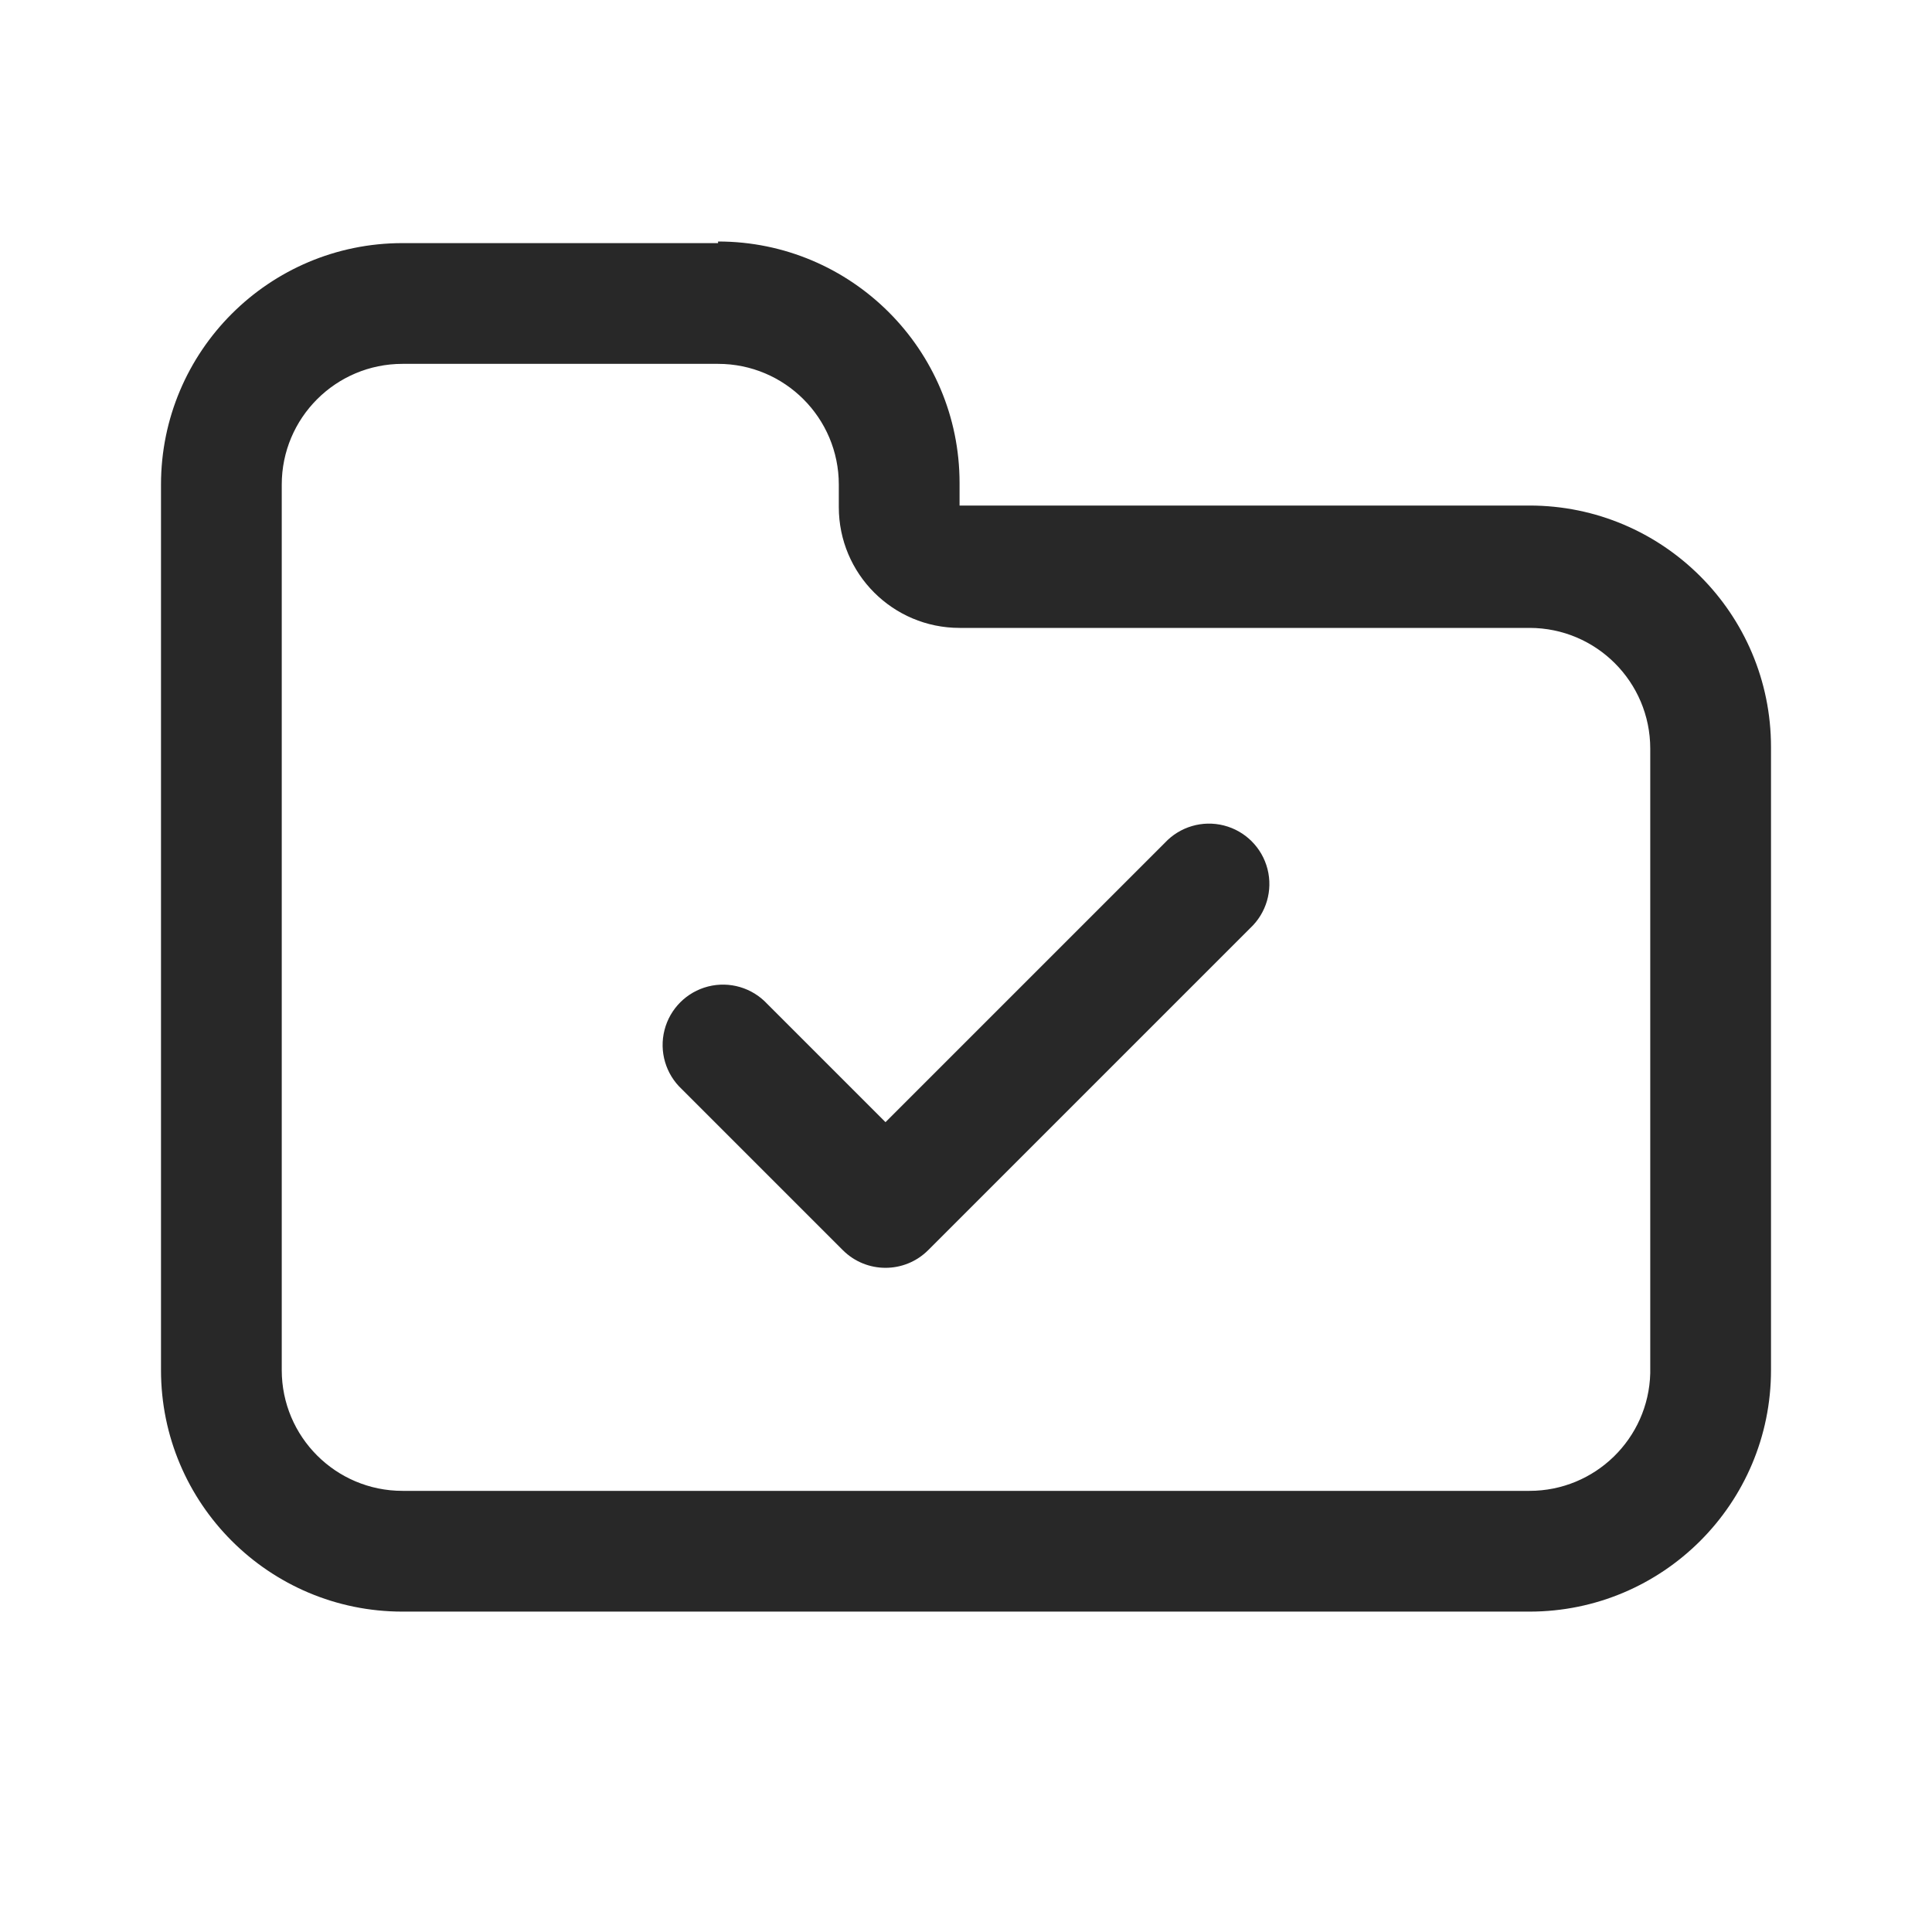
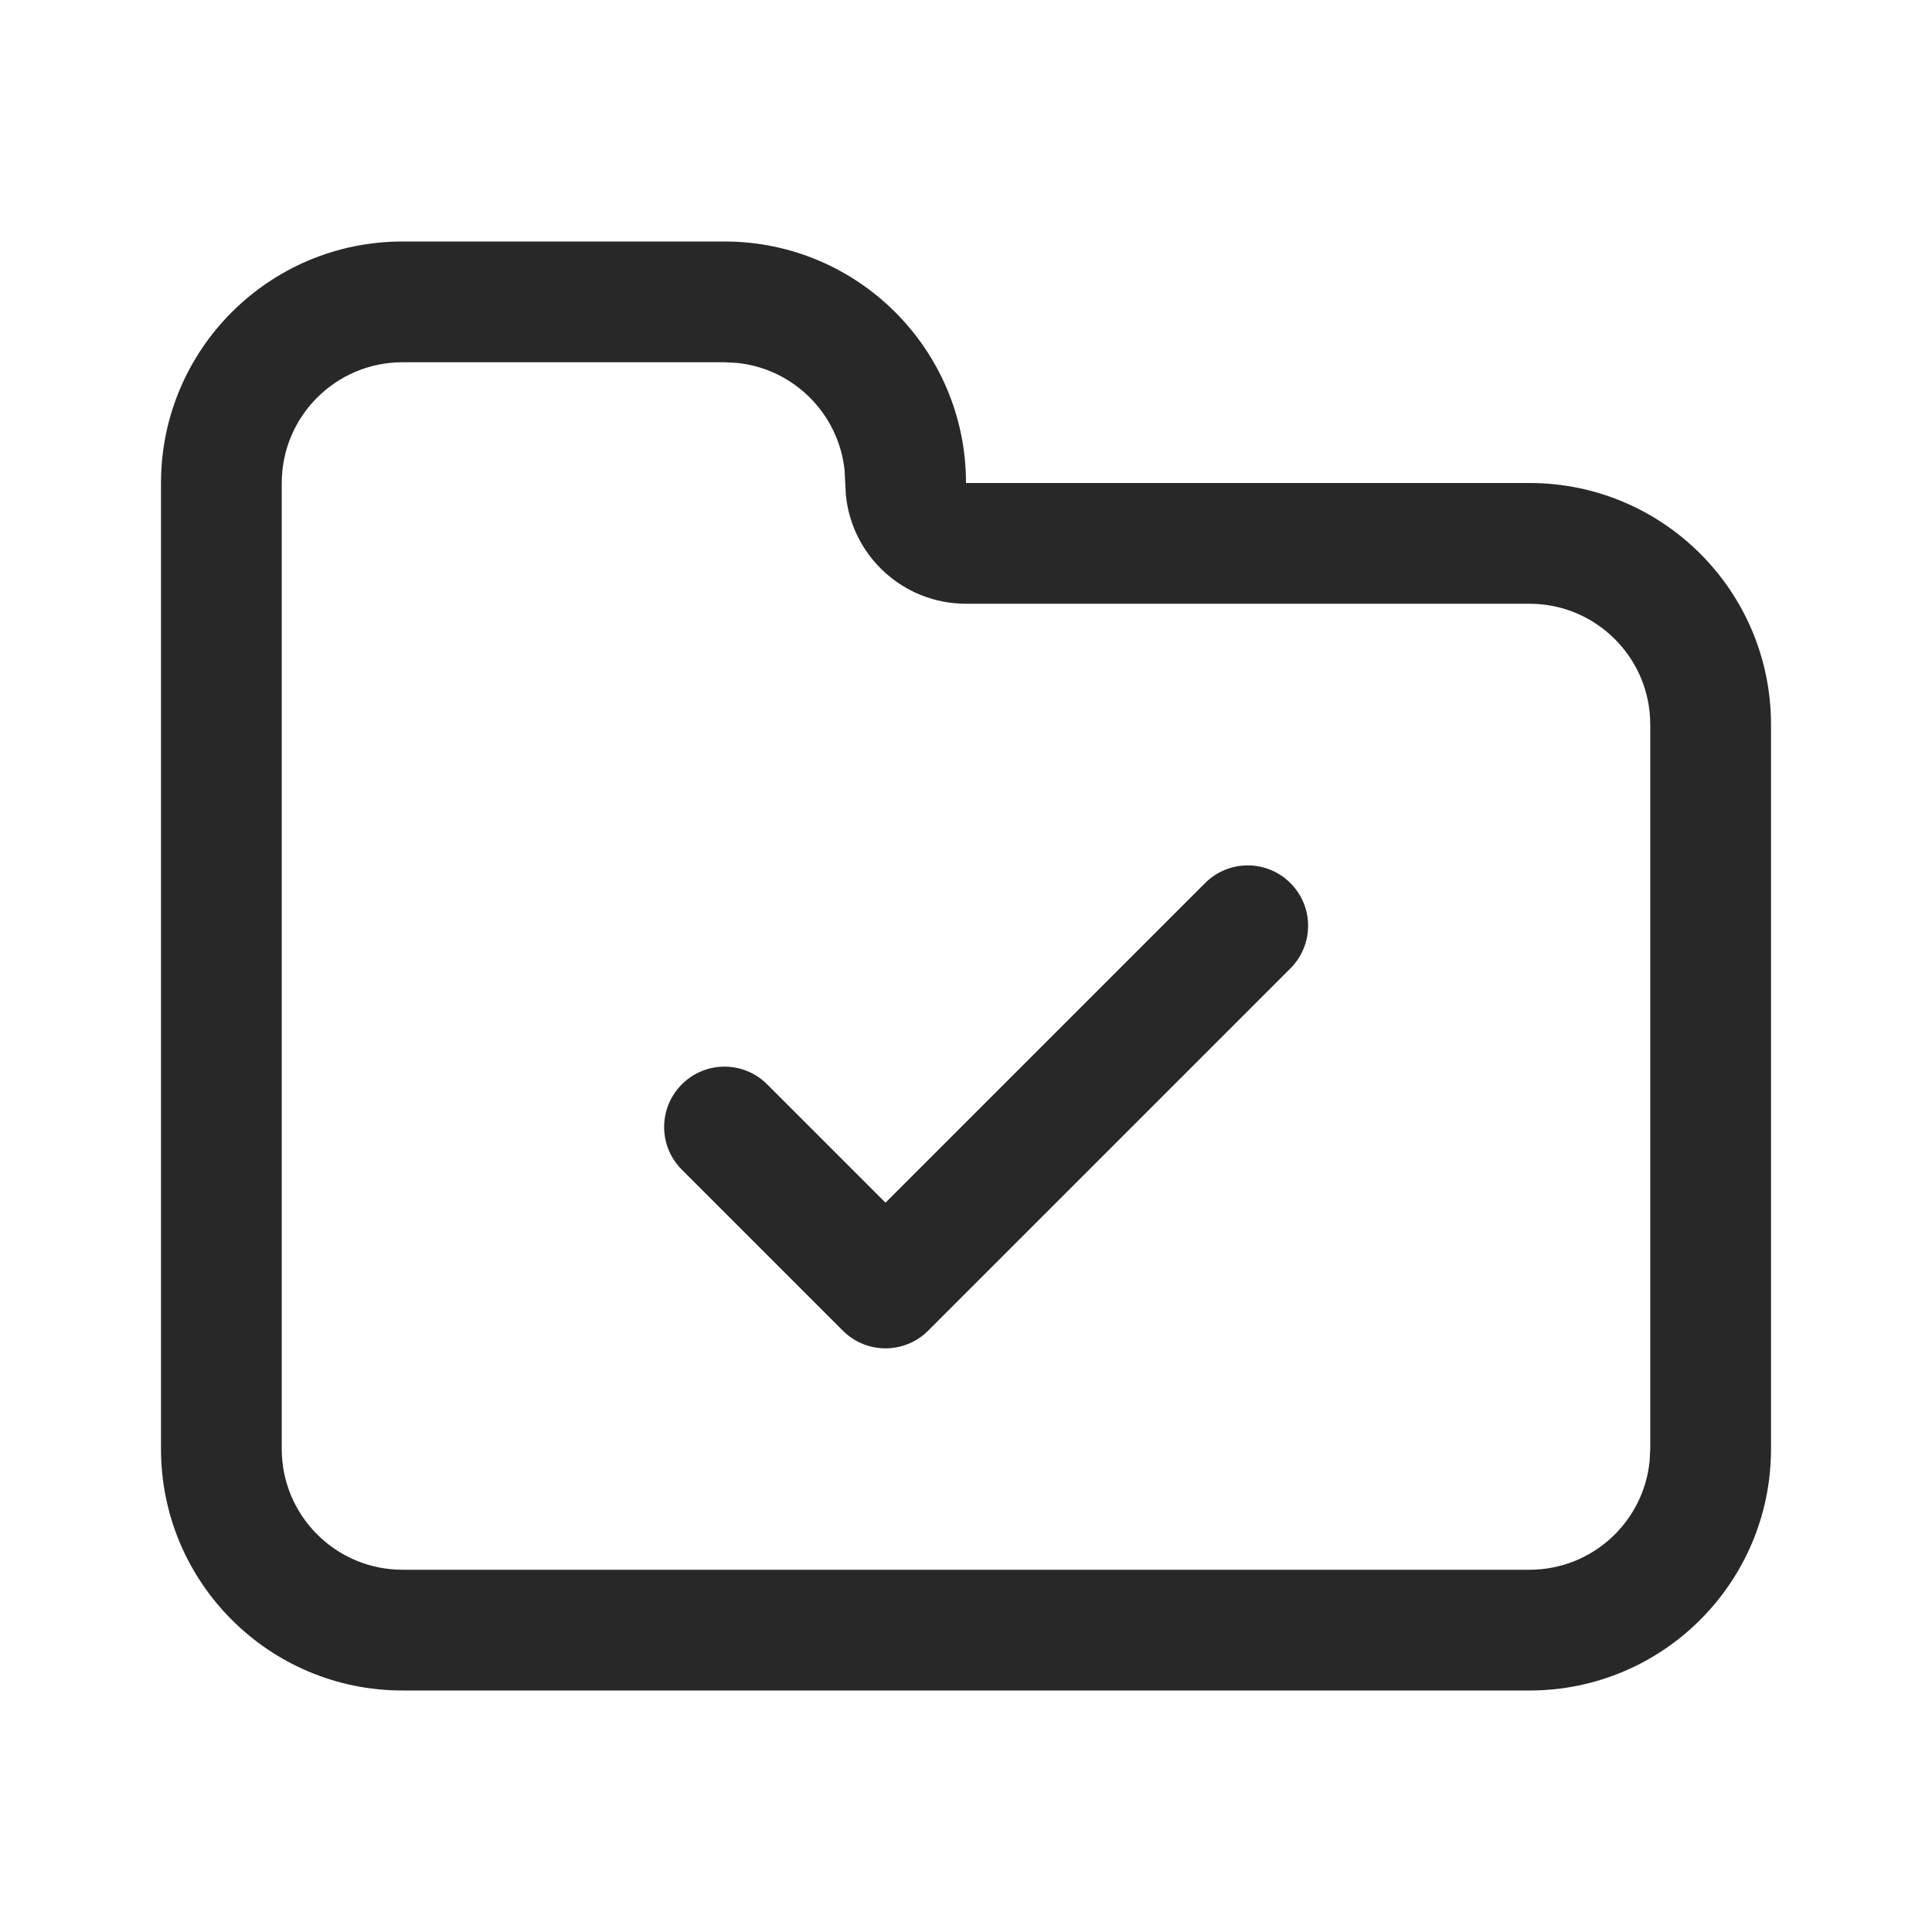
- <svg xmlns="http://www.w3.org/2000/svg" width="24" height="24" fill="none" viewBox="0 0 24 24">
-   <path fill="#282828" d="M14.47 10.47a.75.75 0 1 1 1.06 1.06l-4 4a.75.75 0 0 1-1.06 0l-2-2a.75.75 0 1 1 1.06-1.06L11 13.94z" />
-   <path fill="#282828" fill-rule="evenodd" d="M8.92 3a3 3 0 0 1 3 3v.28H19a3 3 0 0 1 3 3v7.74a3 3 0 0 1-3 3H5a3 3 0 0 1-3-3v-11a3 3 0 0 1 3-3h3.92zM5 4.52a1.5 1.5 0 0 0-1.5 1.5v11a1.5 1.5 0 0 0 1.5 1.5h14a1.5 1.5 0 0 0 1.5-1.46V9.3A1.5 1.5 0 0 0 19 7.8h-7.08a1.5 1.5 0 0 1-1.5-1.5v-.28a1.5 1.5 0 0 0-1.5-1.5z" clip-rule="evenodd" />
+ <svg xmlns="http://www.w3.org/2000/svg" width="24" height="24" viewBox="0 0 24 24" fill="none">
+   <path d="M9 3C10.657 3 12 4.343 12 6H19C20.657 6 22 7.343 22 9V18C22 19.657 20.657 21 19 21H5C3.343 21 2 19.657 2 18V6C2 4.343 3.343 3 5 3H9ZM5 4.5C4.172 4.5 3.5 5.172 3.5 6V18C3.5 18.828 4.172 19.5 5 19.5H19C19.777 19.5 20.415 18.91 20.492 18.153L20.5 18V9C20.5 8.172 19.828 7.5 19 7.5H12C11.223 7.5 10.585 6.91 10.508 6.153L10.492 5.847C10.421 5.141 9.859 4.579 9.153 4.508L9 4.5H5ZM14.97 10.97C15.263 10.677 15.737 10.677 16.03 10.97C16.323 11.263 16.323 11.737 16.03 12.03L11.53 16.53C11.237 16.823 10.763 16.823 10.47 16.53L8.47 14.53C8.177 14.237 8.177 13.763 8.47 13.47C8.763 13.177 9.237 13.177 9.53 13.47L11 14.94L14.97 10.97Z" fill="#282828" />
</svg>
